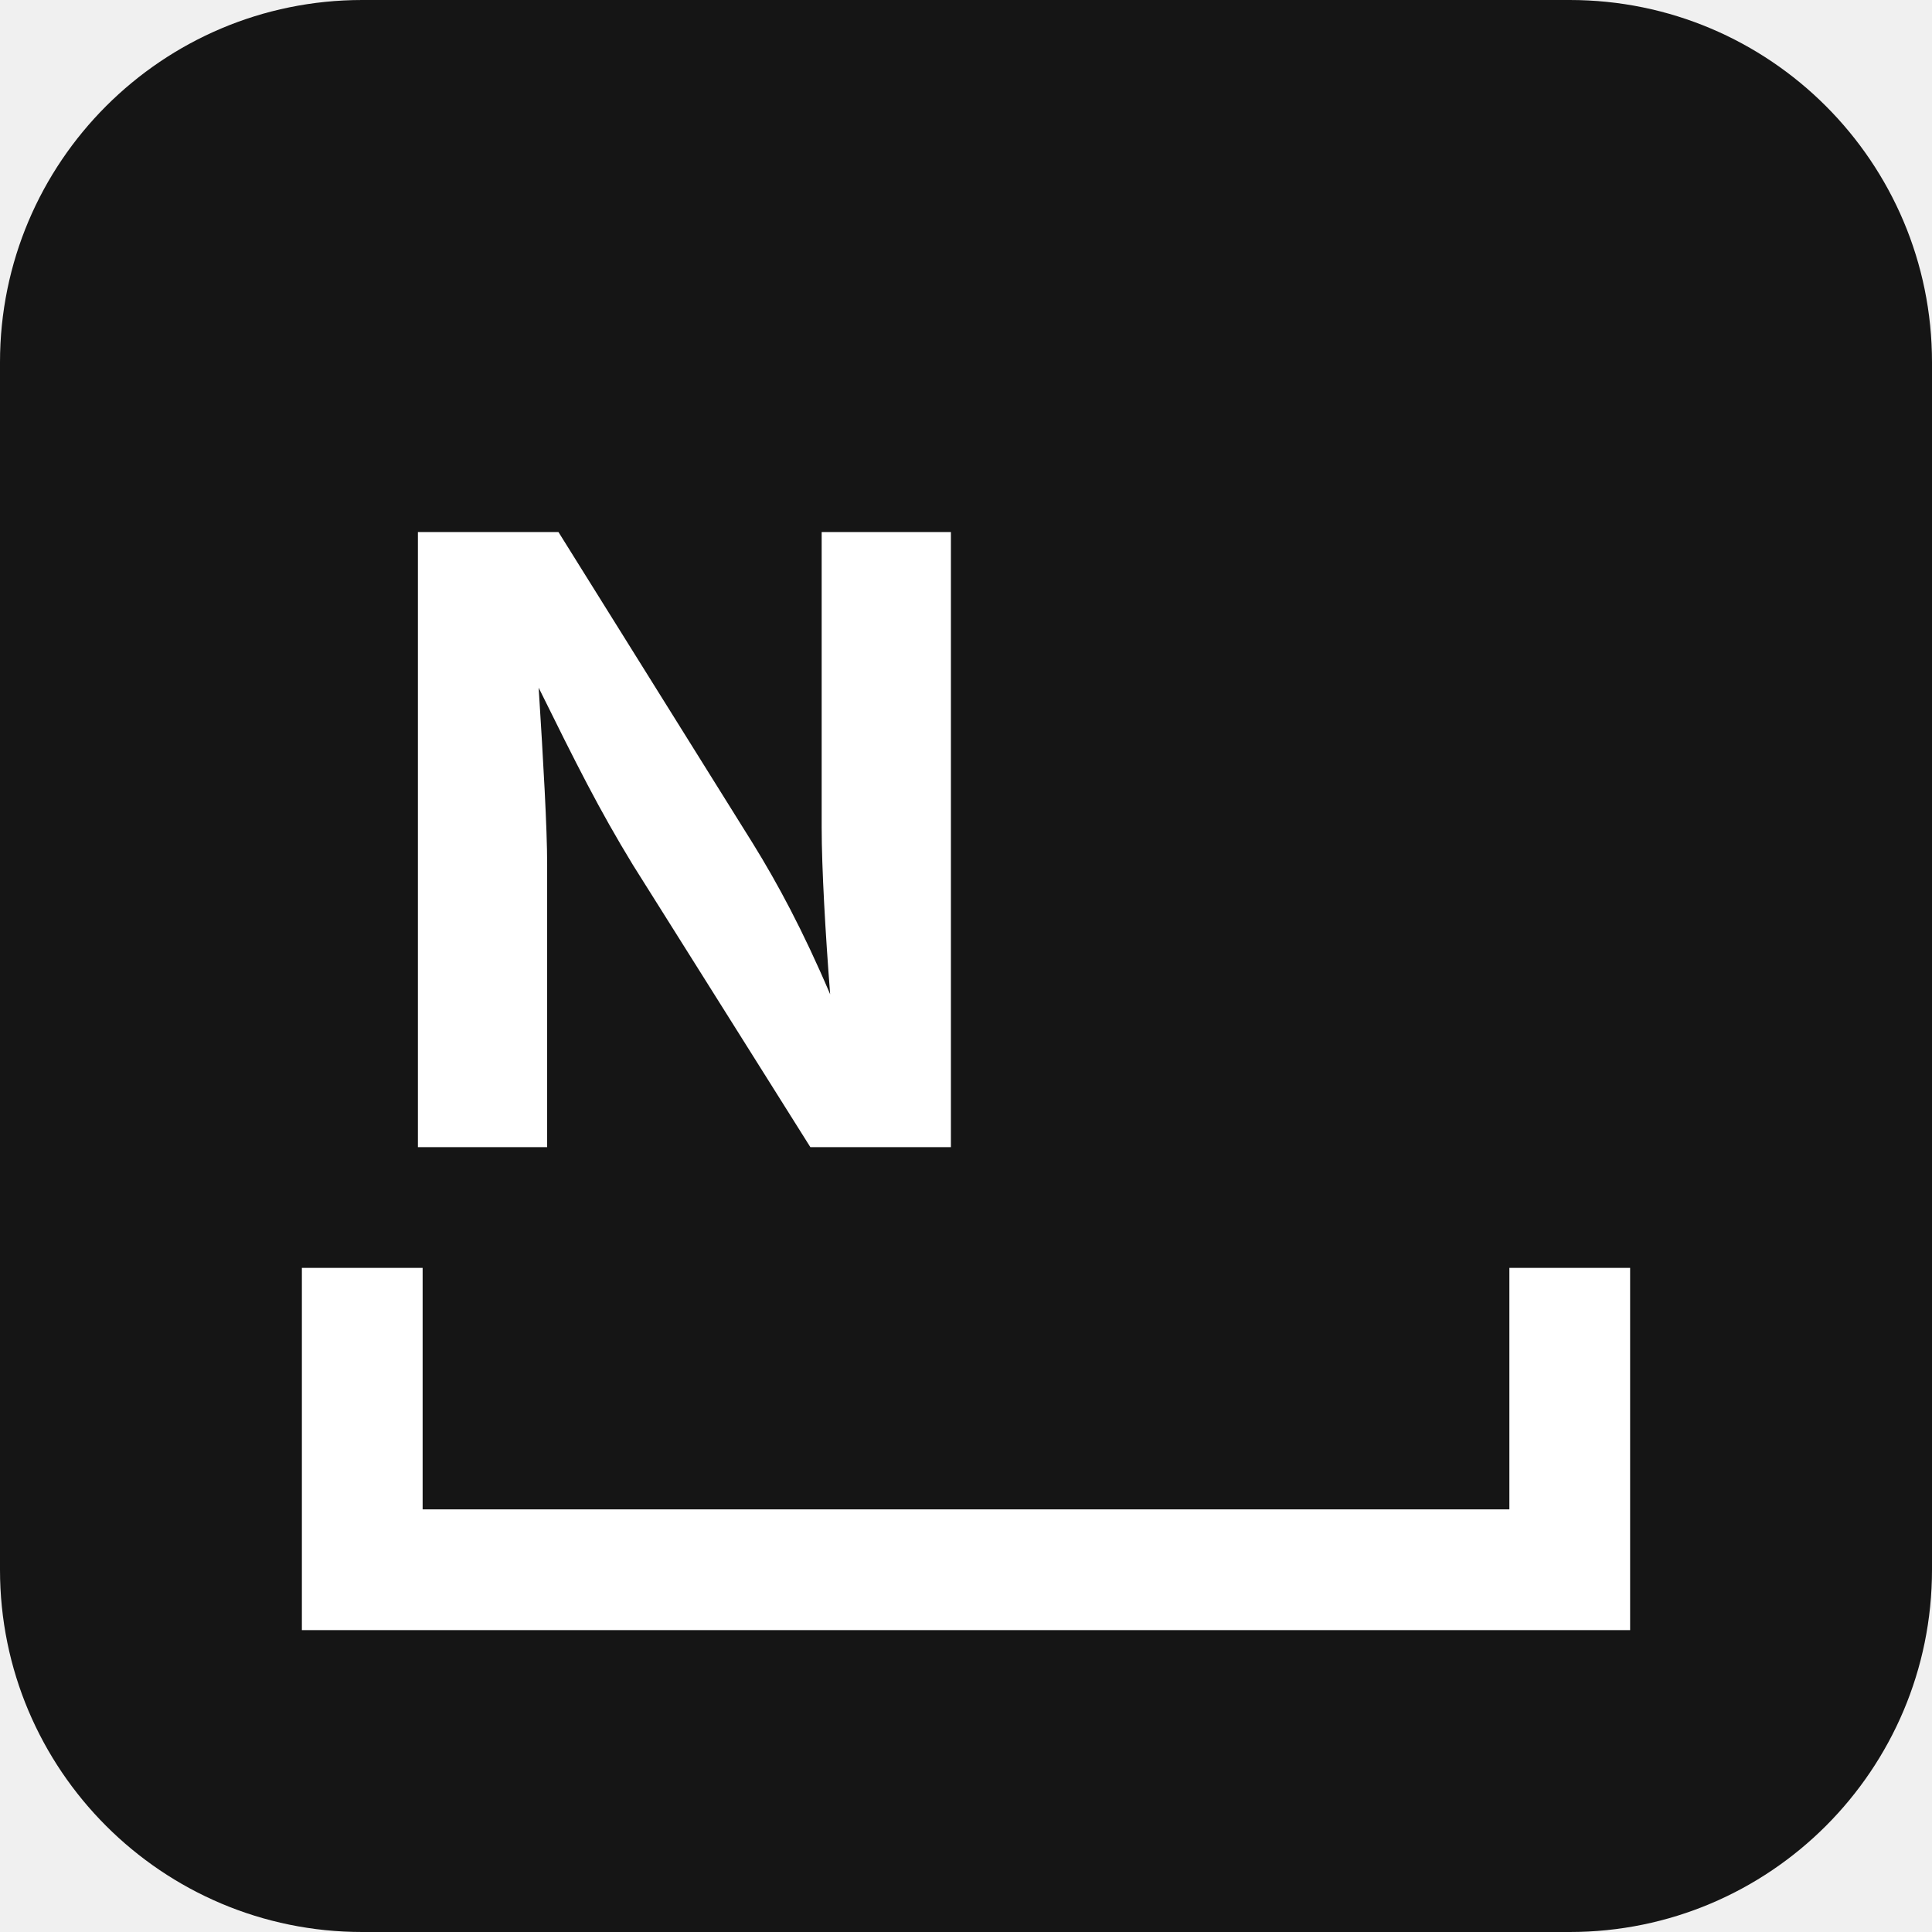
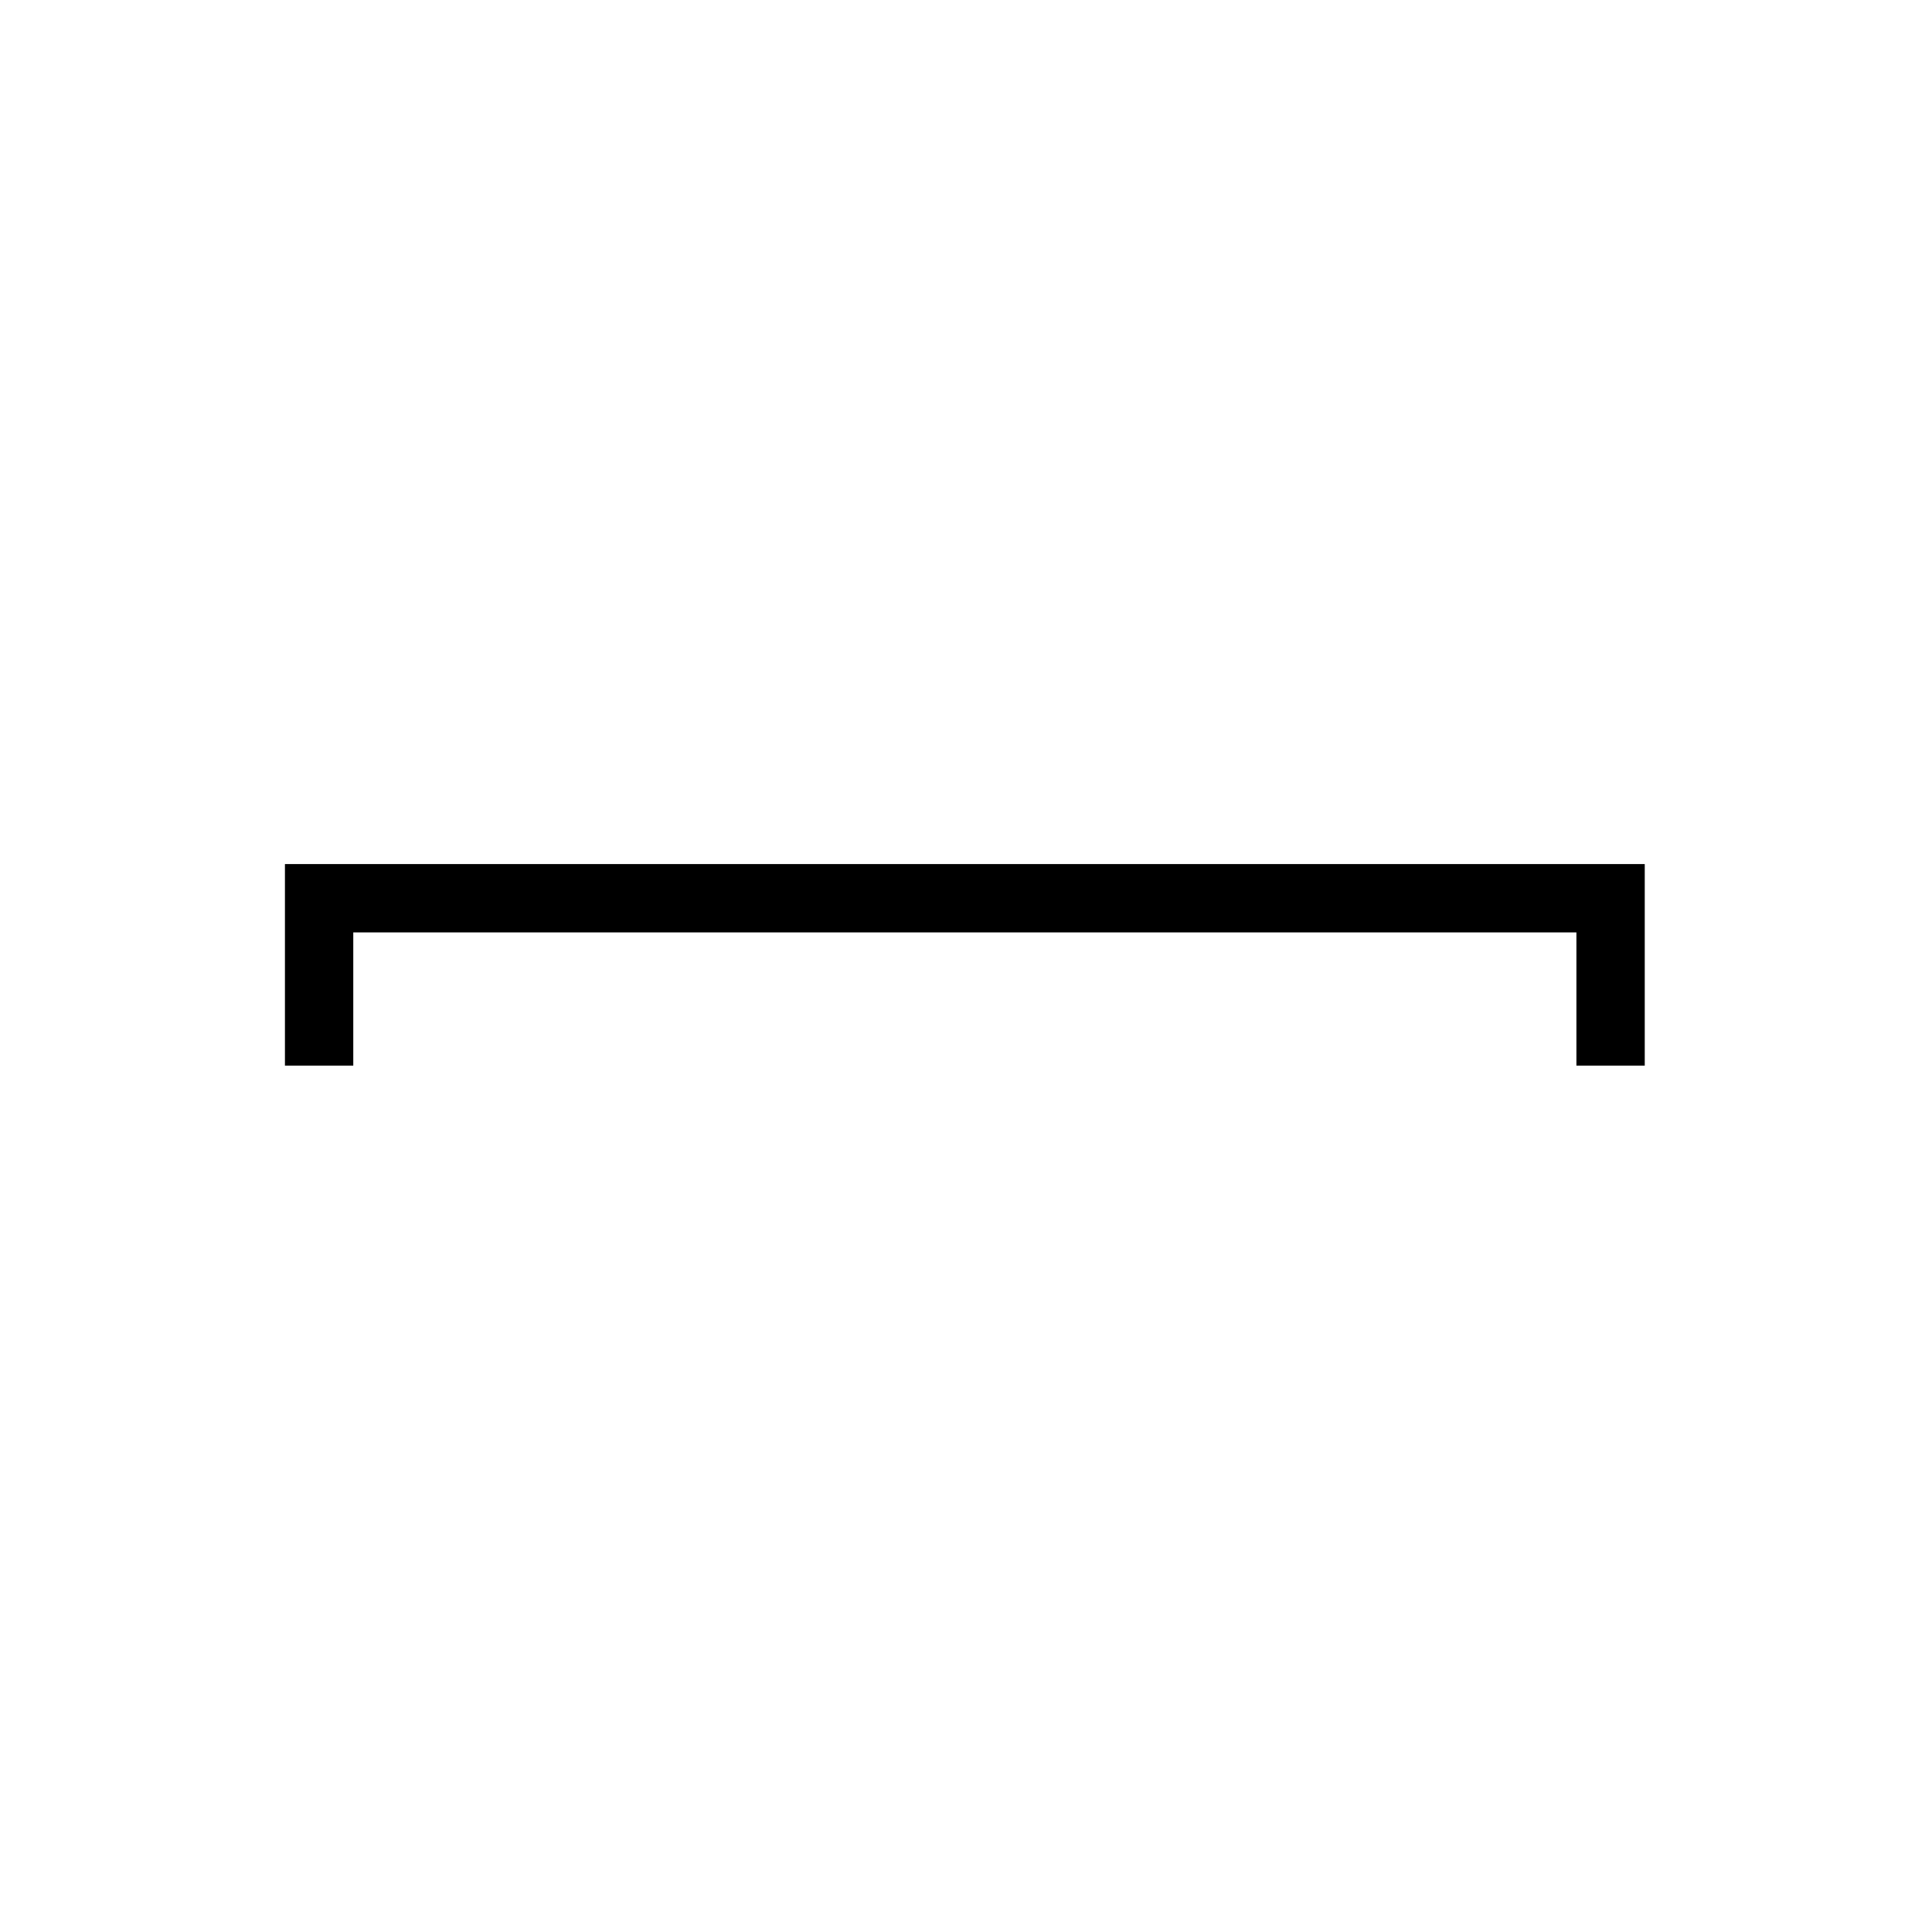
- <svg xmlns="http://www.w3.org/2000/svg" viewBox="0 0 32 32" width="32" height="32">
-   <rect width="32" height="32" rx="6" fill="#151515" />
-   <text x="6" y="19" font-family="-apple-system, BlinkMacSystemFont, 'Inter', sans-serif" font-size="14" font-weight="700" fill="#ffffff">N</text>
-   <path d="M 6 22 L 6 26 L 26 26 L 26 22" fill="none" stroke="#ffffff" stroke-width="2" stroke-linecap="square" stroke-linejoin="miter" />
+ <svg xmlns="http://www.w3.org/2000/svg" viewBox="0 0 834 834" width="834" height="834">
+   <rect width="834" height="834" fill="#ffffff" />
+   <path d="M 123 373 H 710 V 460 H 680.5 V 402.5 H 152.5 V 460 H 123 Z" fill="#000000" />
</svg>
